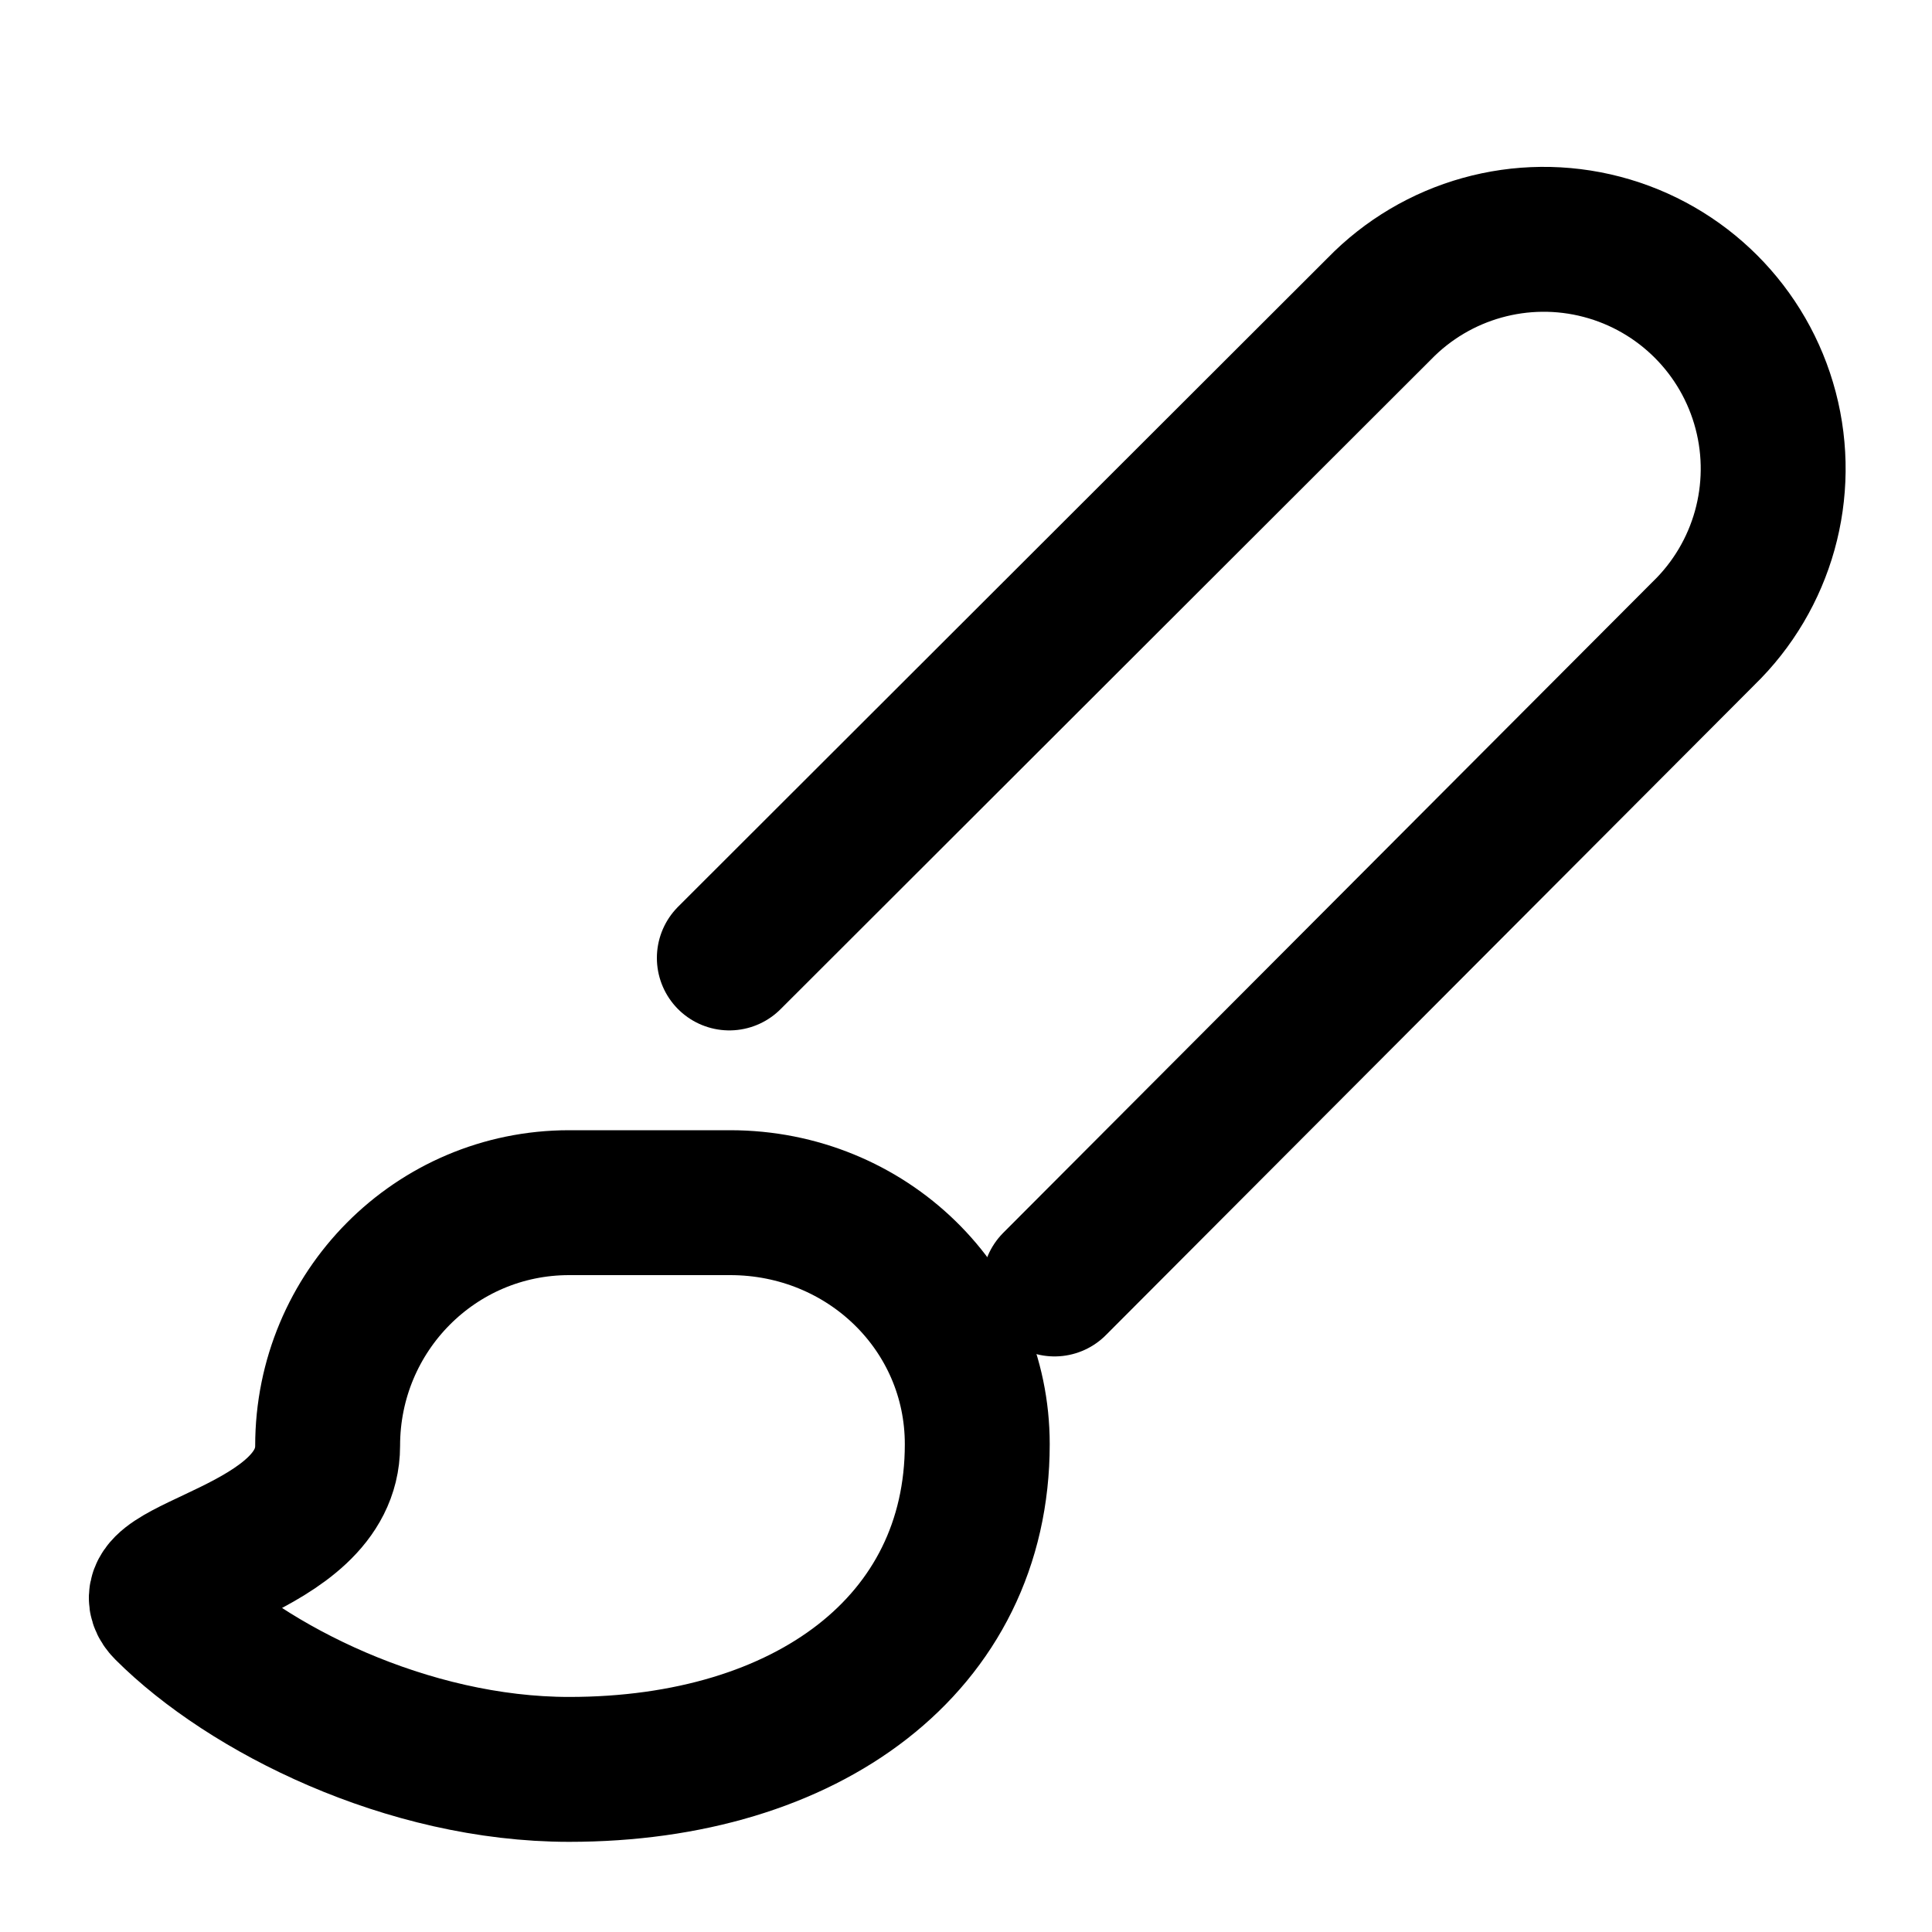
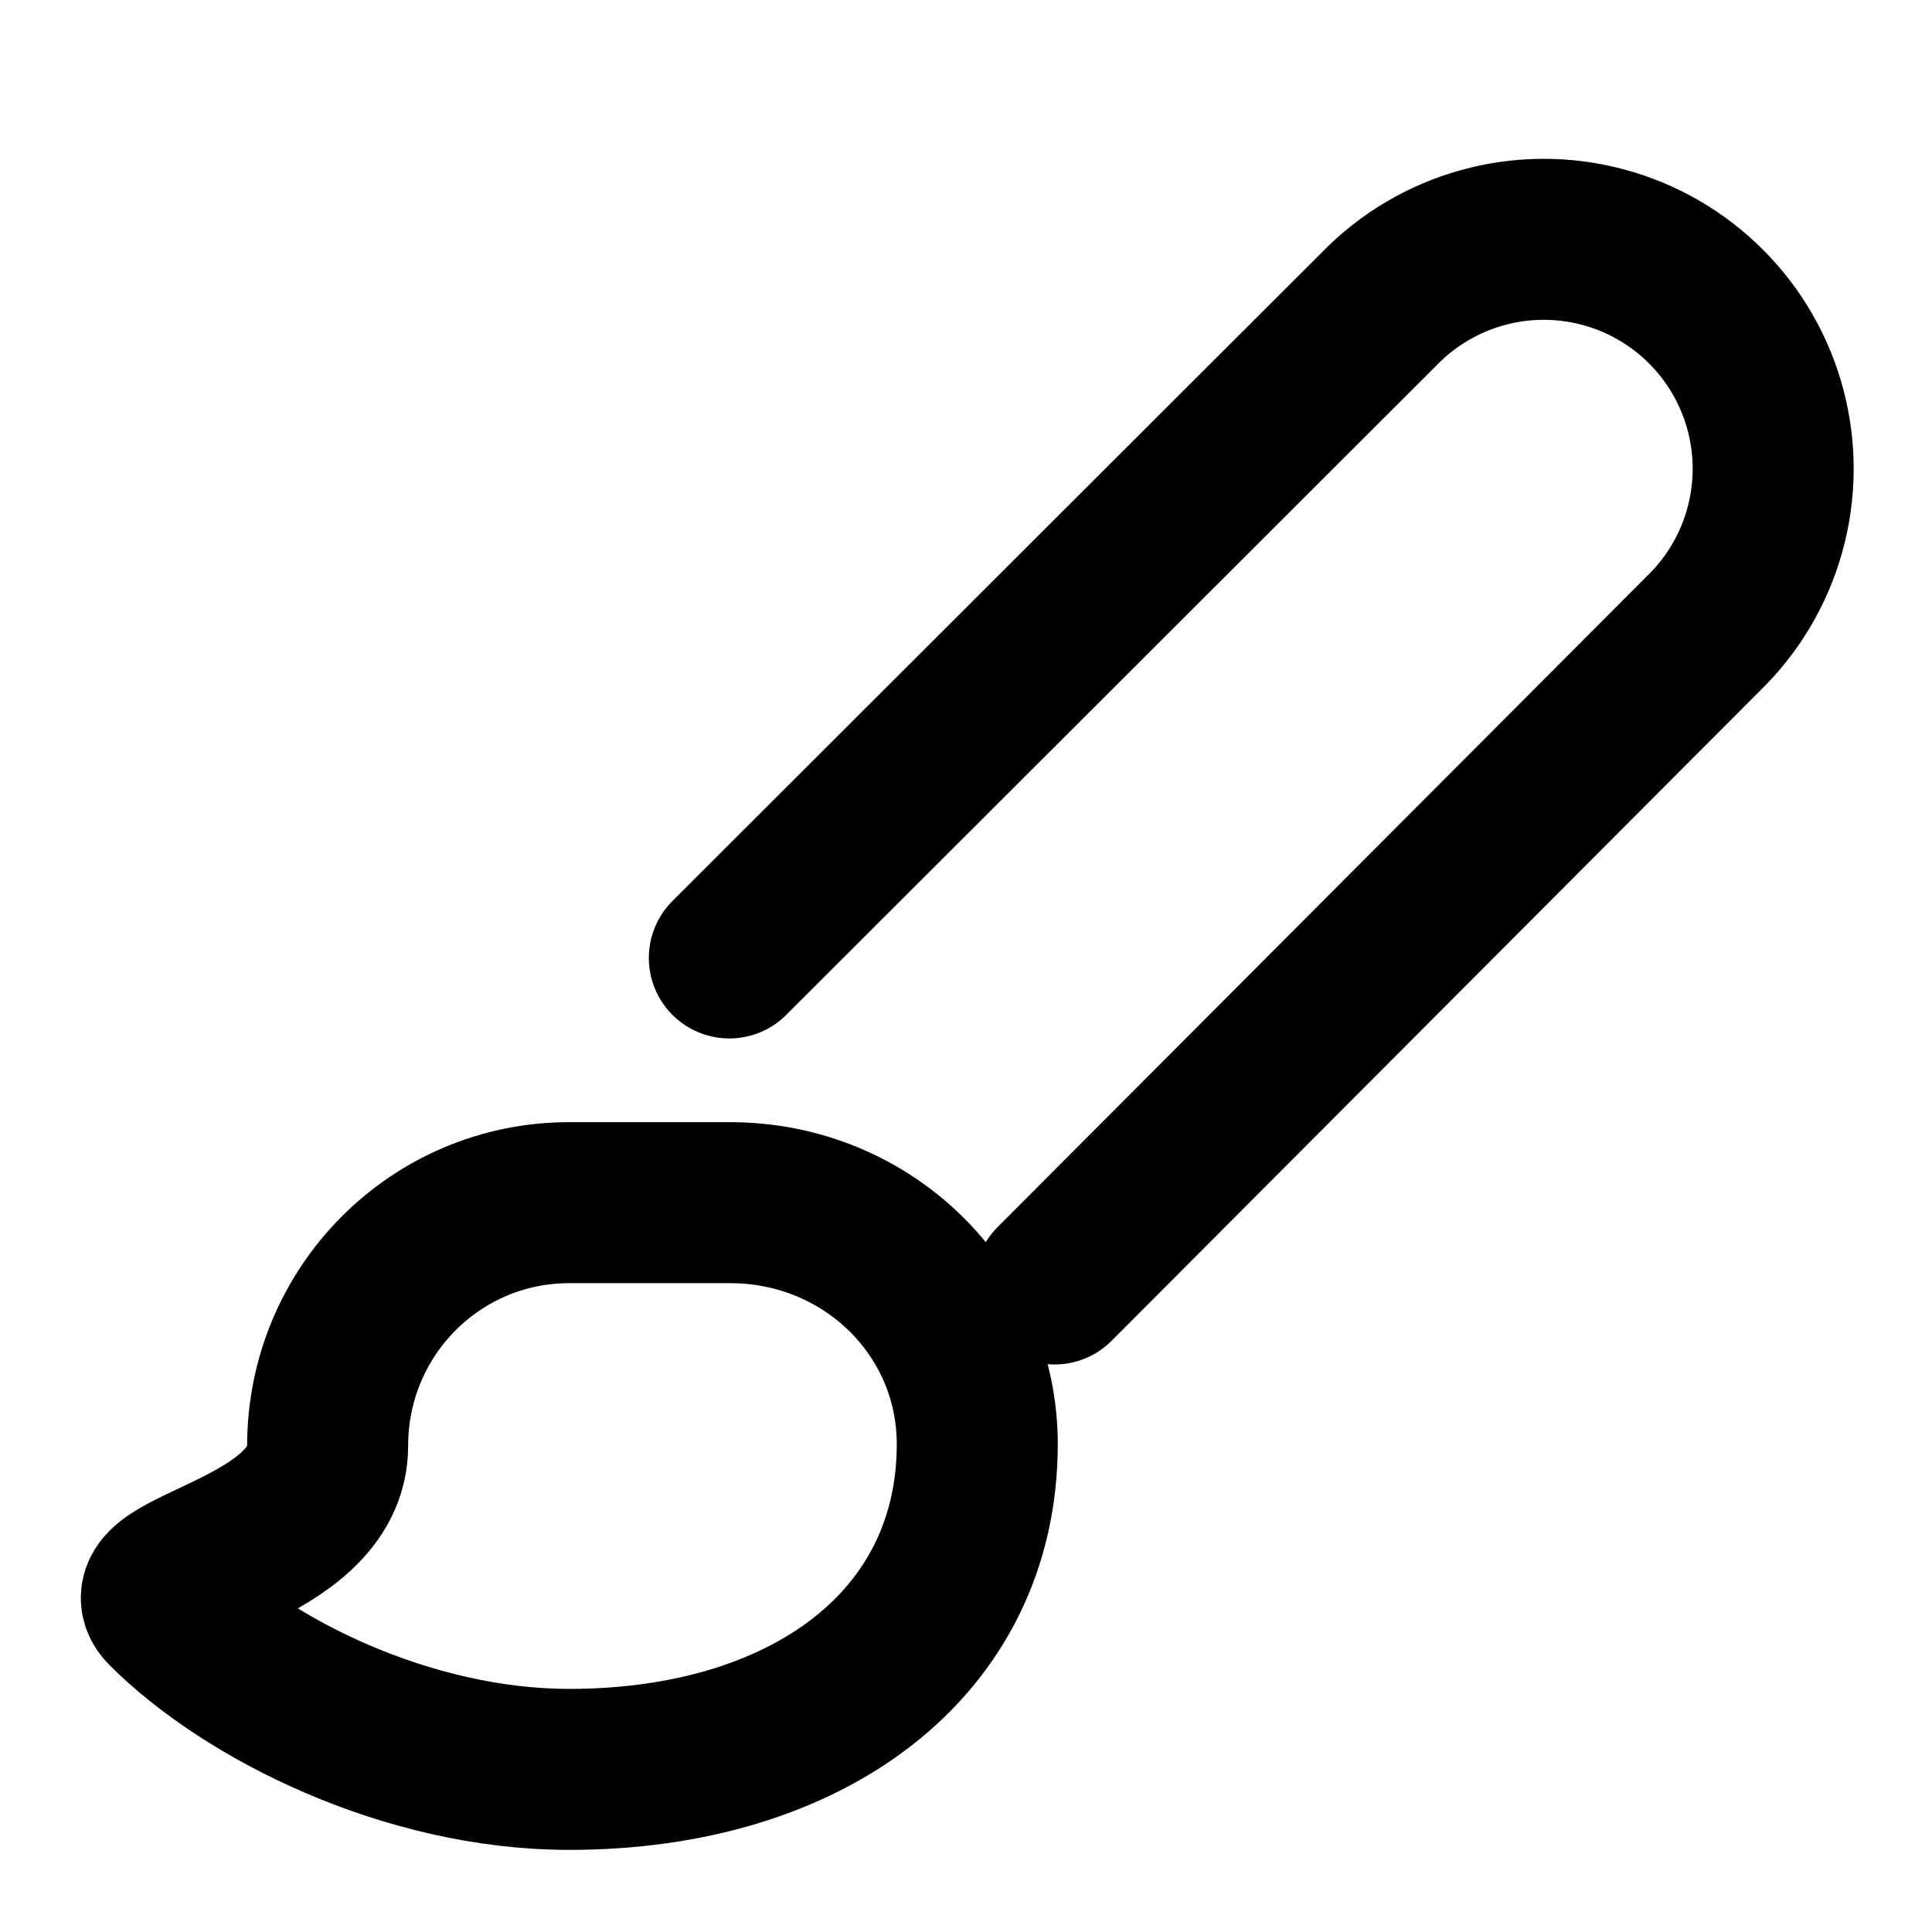
- <svg xmlns="http://www.w3.org/2000/svg" id="brush" viewBox="0 0 24 24" fill="none" stroke="currentColor" stroke-width="1.8" stroke-linecap="round" stroke-linejoin="round">
+ <svg xmlns="http://www.w3.org/2000/svg" id="brush" viewBox="0 0 24 24" fill="none" stroke="currentColor" stroke-width="2" stroke-linecap="round" stroke-linejoin="round">
  <path d="m9.06 11.9 8.07-8.06a2.85 2.85 0 1 1 4.03 4.03l-8.06 8.08" />
  <path d="M7.07 14.94c-1.66 0-3 1.35-3 3.02 0 1.33-2.5 1.52-2 2.02 1 1 2.99 2 5 2 2.96 0 5.07-1.56 5.07-4.04 0-1.67-1.37-3-3.07-3z" />
</svg>
